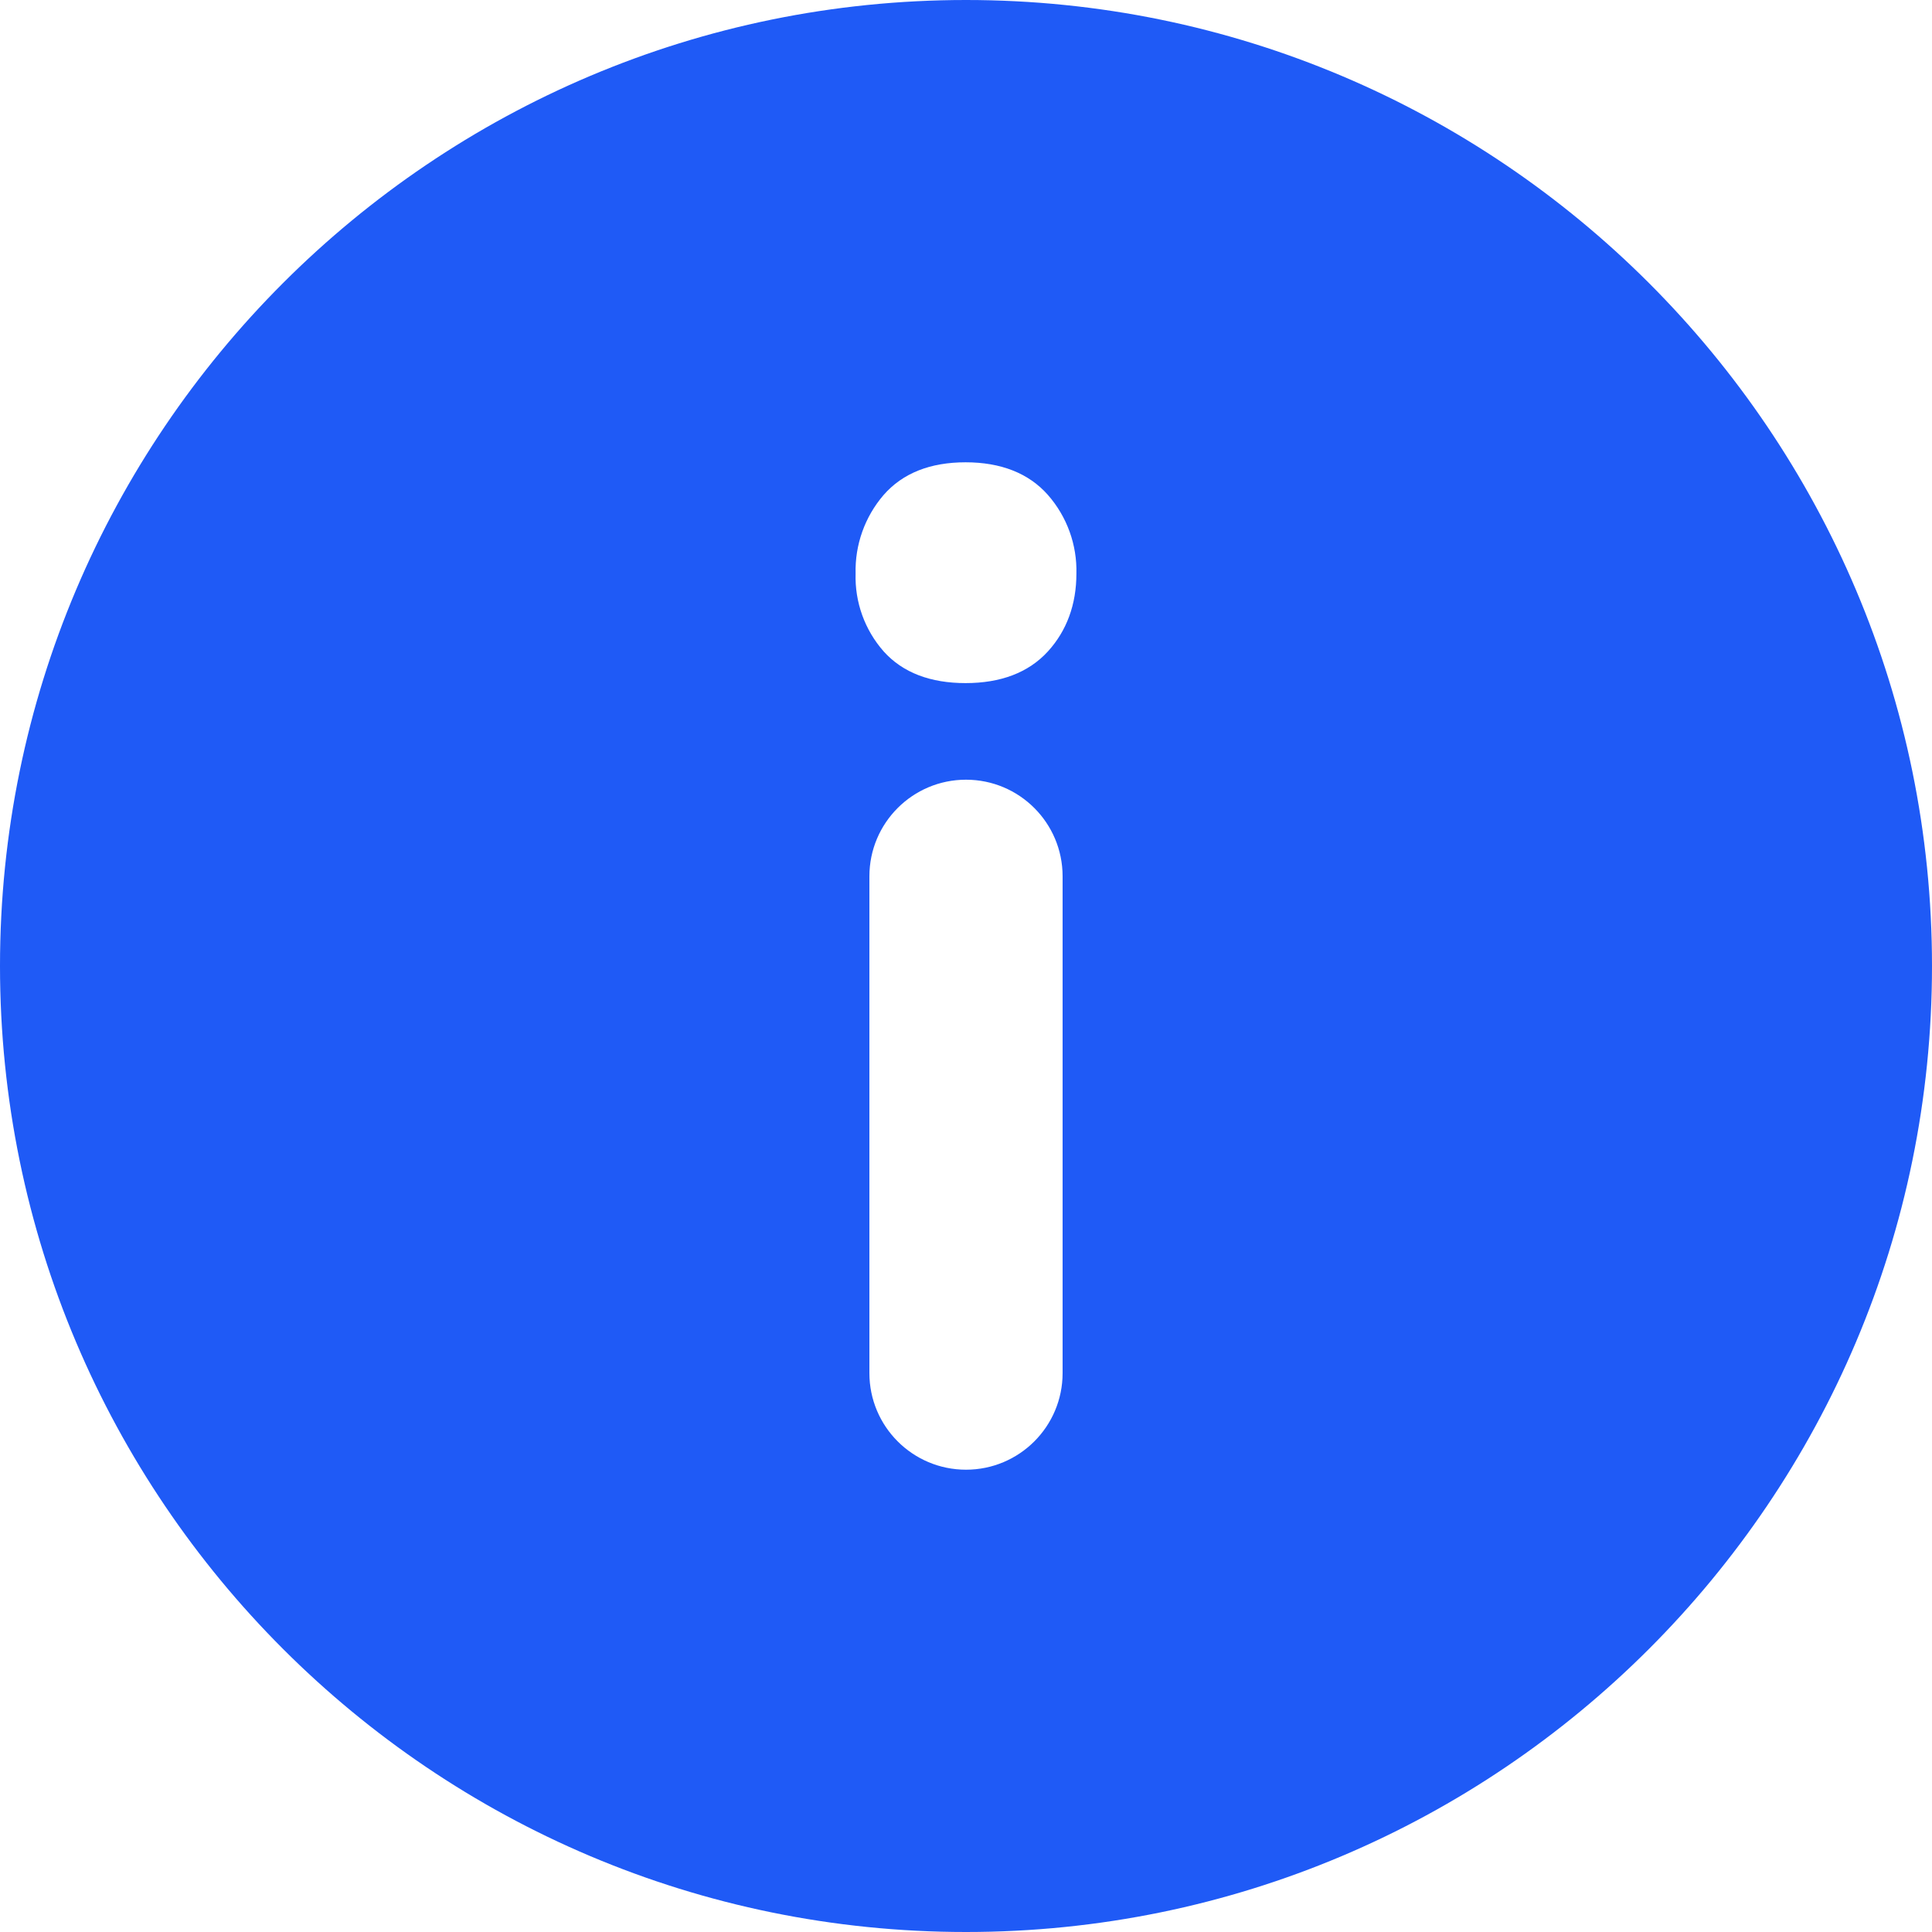
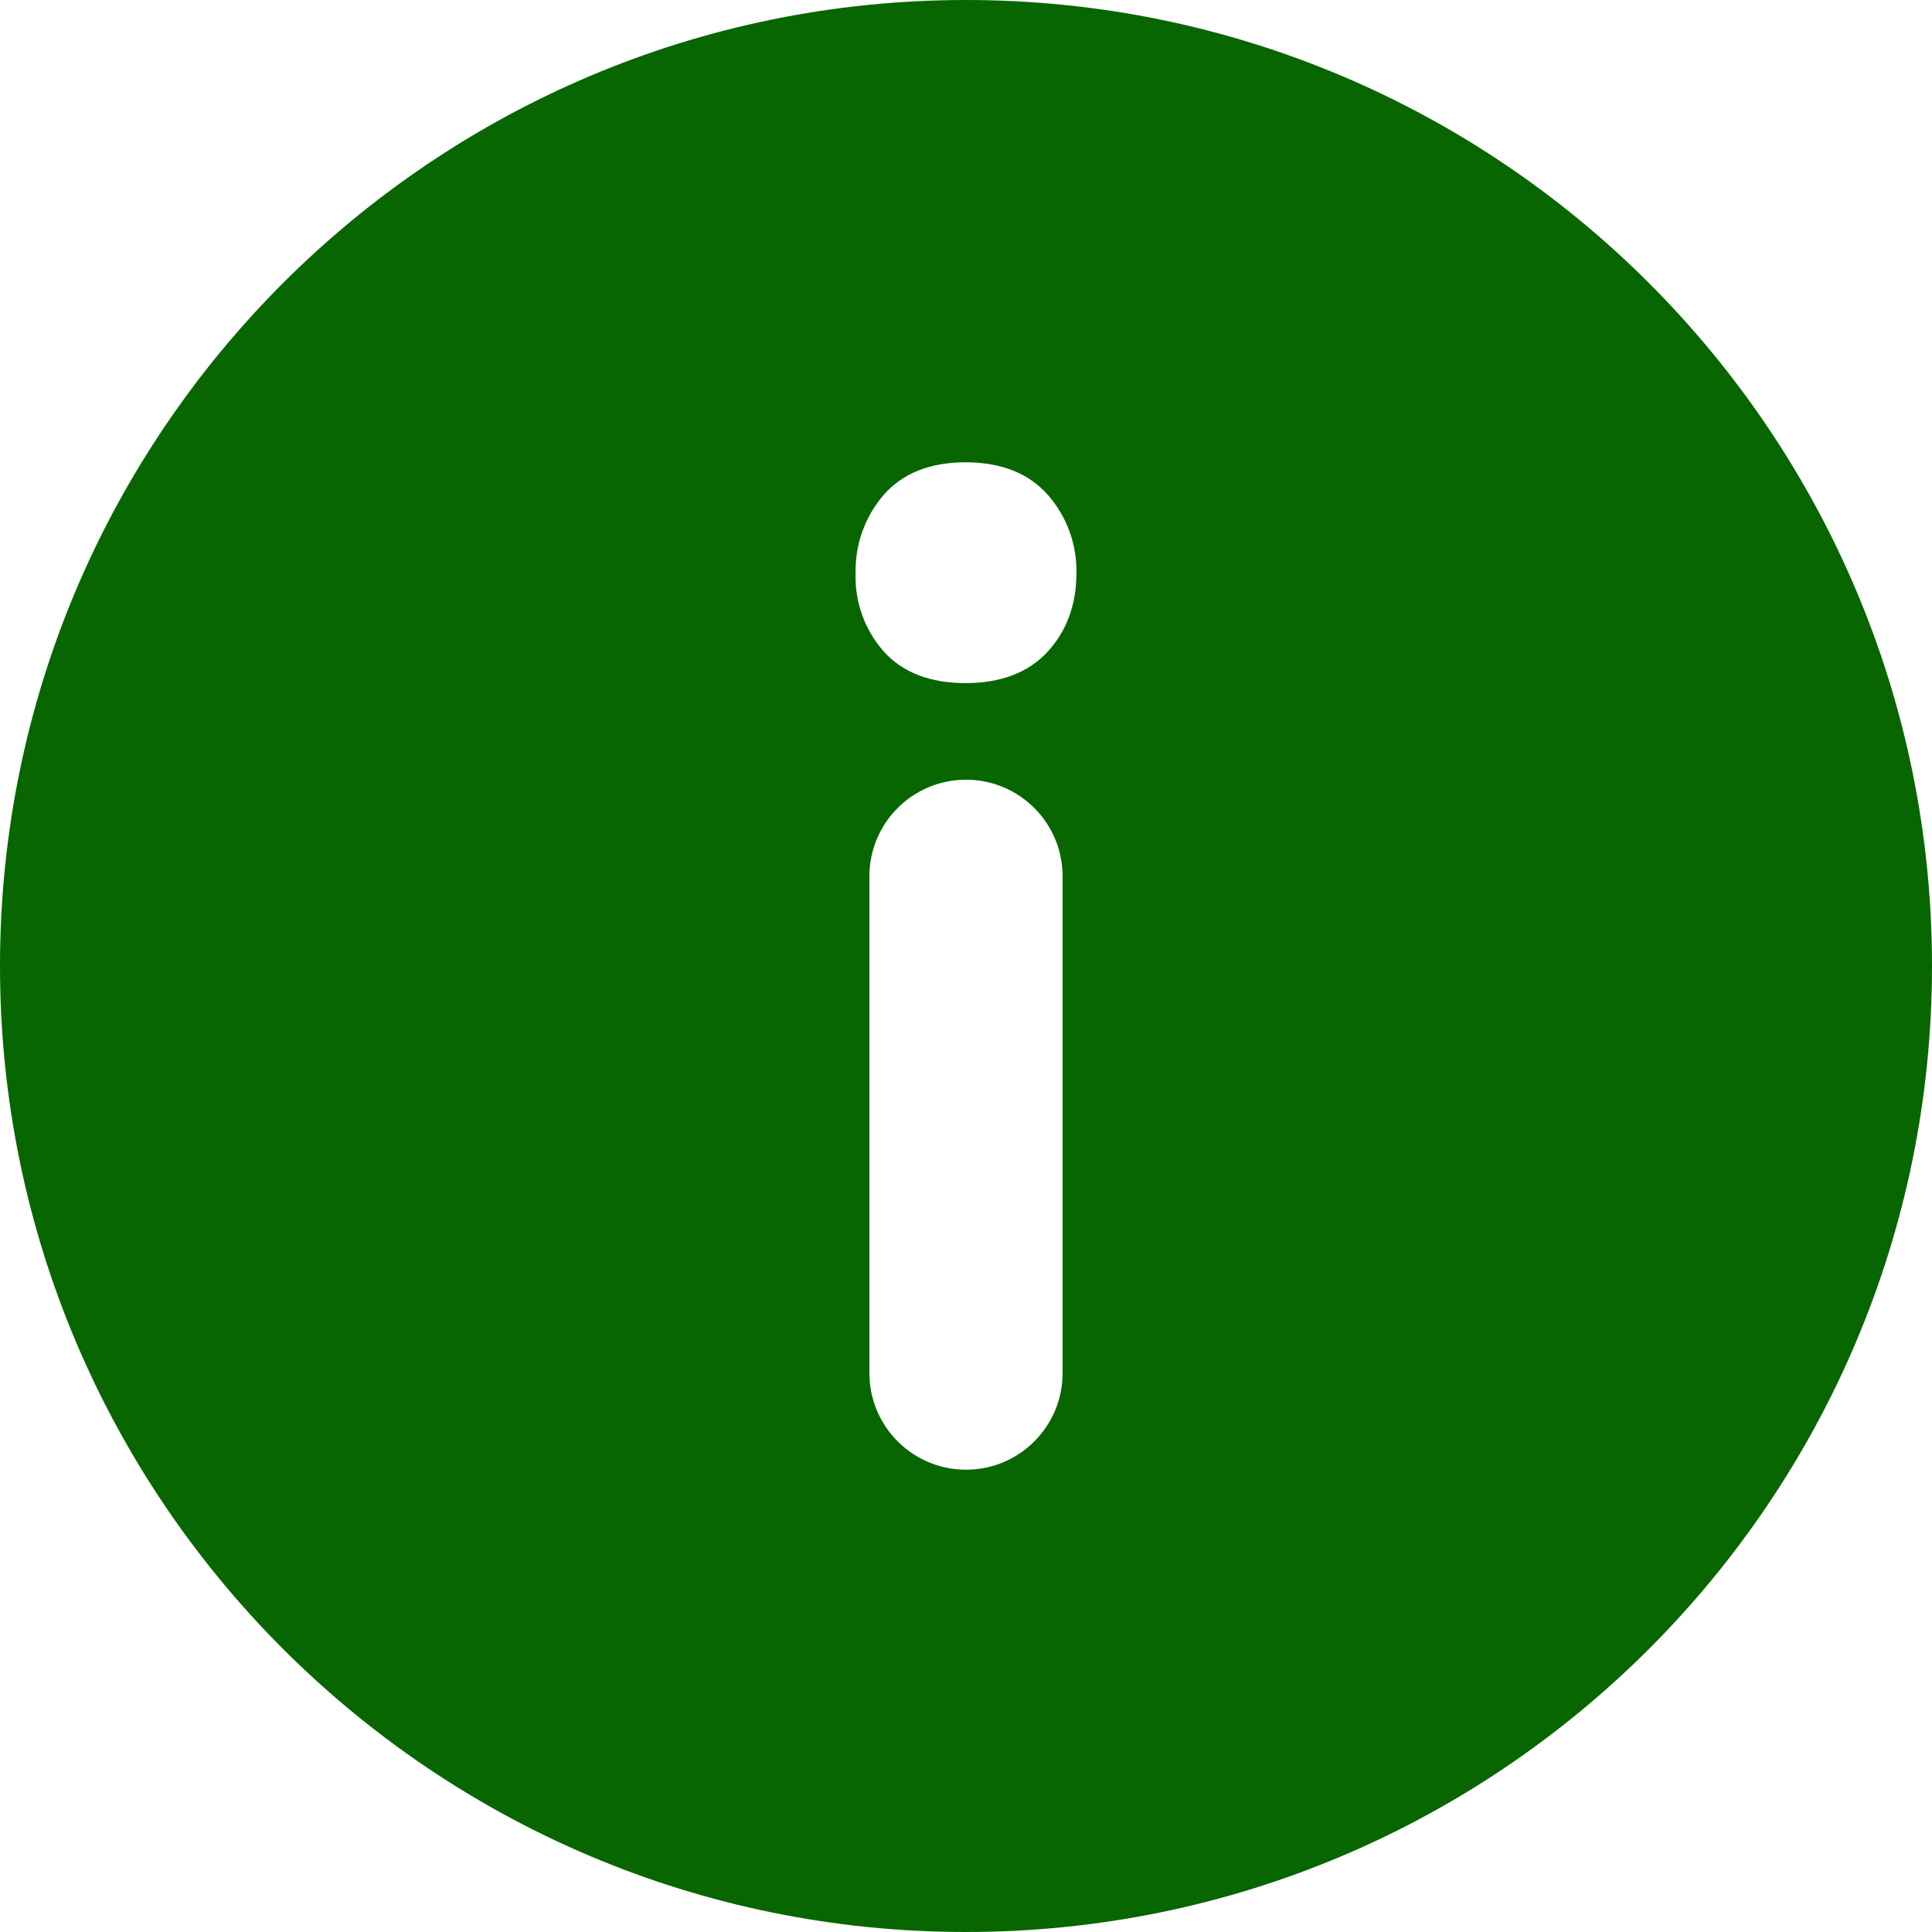
- <svg xmlns="http://www.w3.org/2000/svg" width="14" height="14" viewBox="0 0 14 14">
-   <path fill="#1F5AF6" fill-rule="evenodd" d="M0 7c0 3.864 3.136 7 7 7s7-3.136 7-7-3.136-7-7-7-7 3.136-7 7zm6.2-2.844a.84.84 0 0 1 .202-.568c.139-.16.34-.238.595-.238.254 0 .457.078.597.237a.832.832 0 0 1 .206.57c0 .223-.07.414-.207.564-.141.154-.343.229-.596.229-.254 0-.455-.075-.594-.23a.816.816 0 0 1-.203-.564zM7 5.65a.7.7 0 0 1 .7.7v3.6a.7.7 0 0 1-1.4 0v-3.6a.7.7 0 0 1 .7-.7z" />
+ <svg xmlns="http://www.w3.org/2000/svg" width="14" height="14" viewBox="0 0 14 14" version="1.1" id="svg16345">
+   <defs id="defs16349" />
+   <path fill="#1F5AF6" fill-rule="evenodd" d="M0 7c0 3.864 3.136 7 7 7s7-3.136 7-7-3.136-7-7-7-7 3.136-7 7zm6.2-2.844a.84.84 0 0 1 .202-.568c.139-.16.34-.238.595-.238.254 0 .457.078.597.237a.832.832 0 0 1 .206.57c0 .223-.07.414-.207.564-.141.154-.343.229-.596.229-.254 0-.455-.075-.594-.23a.816.816 0 0 1-.203-.564zM7 5.65a.7.7 0 0 1 .7.7v3.6a.7.7 0 0 1-1.4 0v-3.6a.7.7 0 0 1 .7-.7z" id="path16343" style="fill:#076600;fill-opacity:1" />
</svg>
